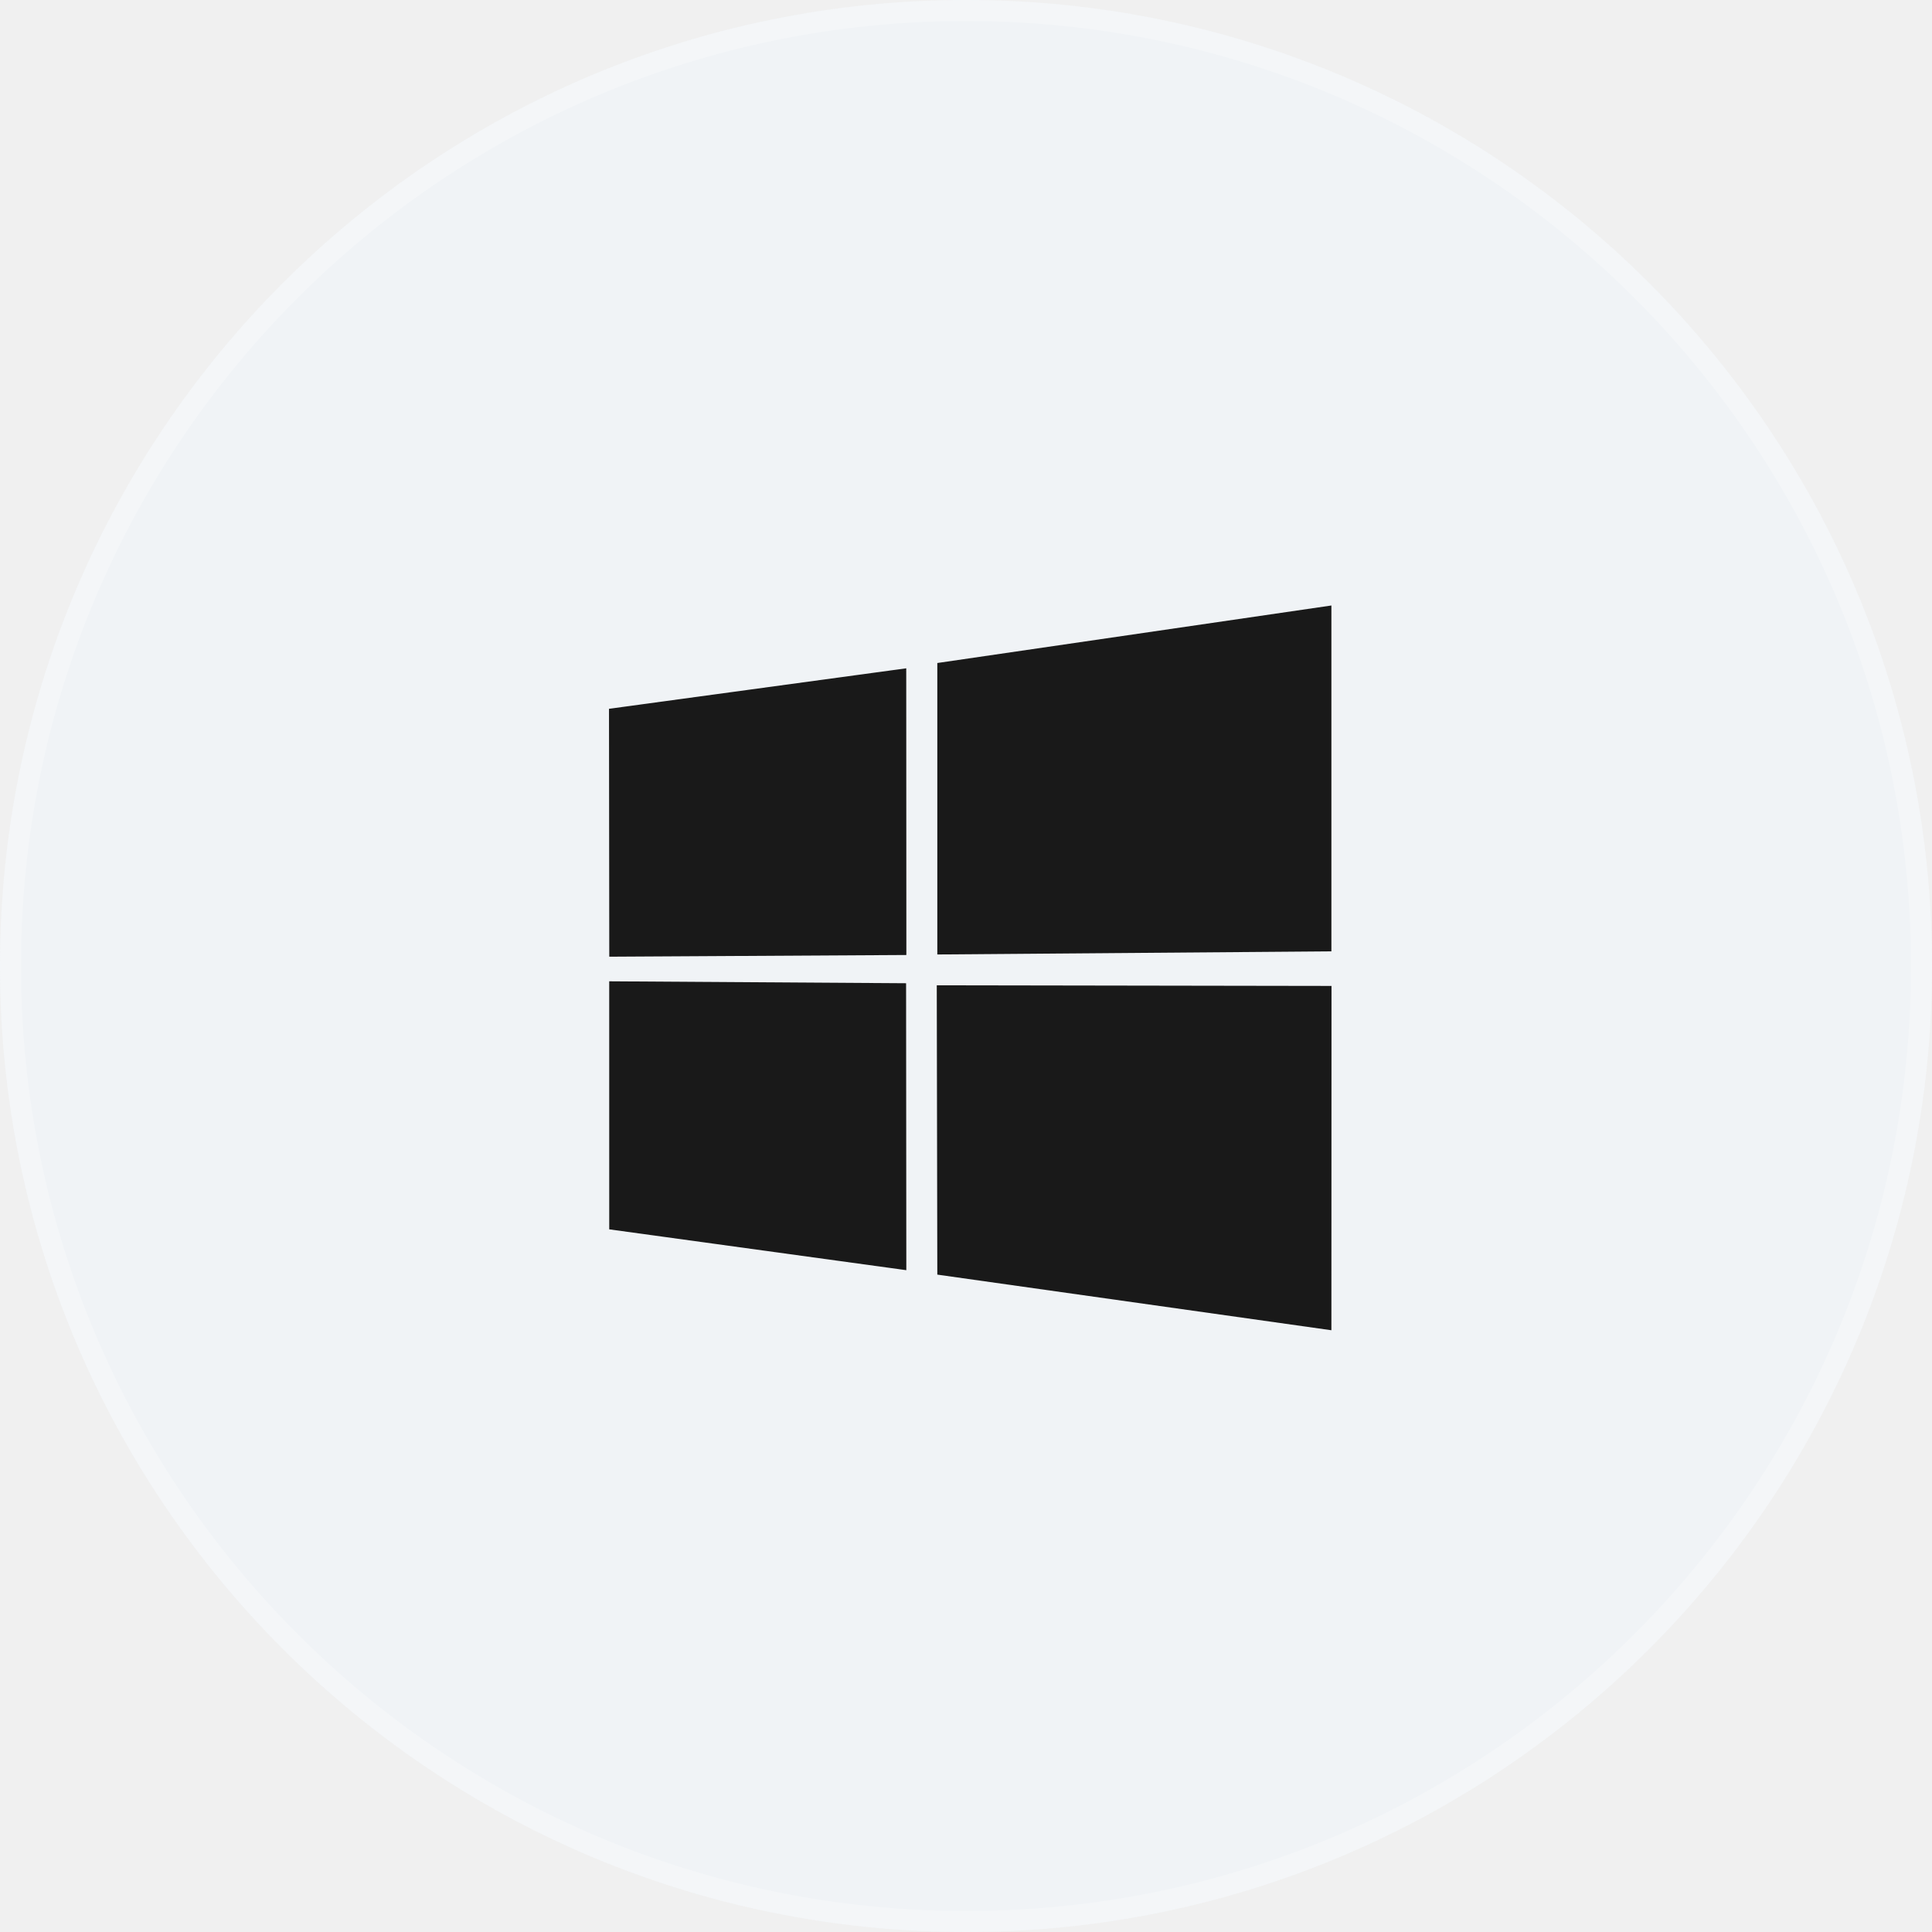
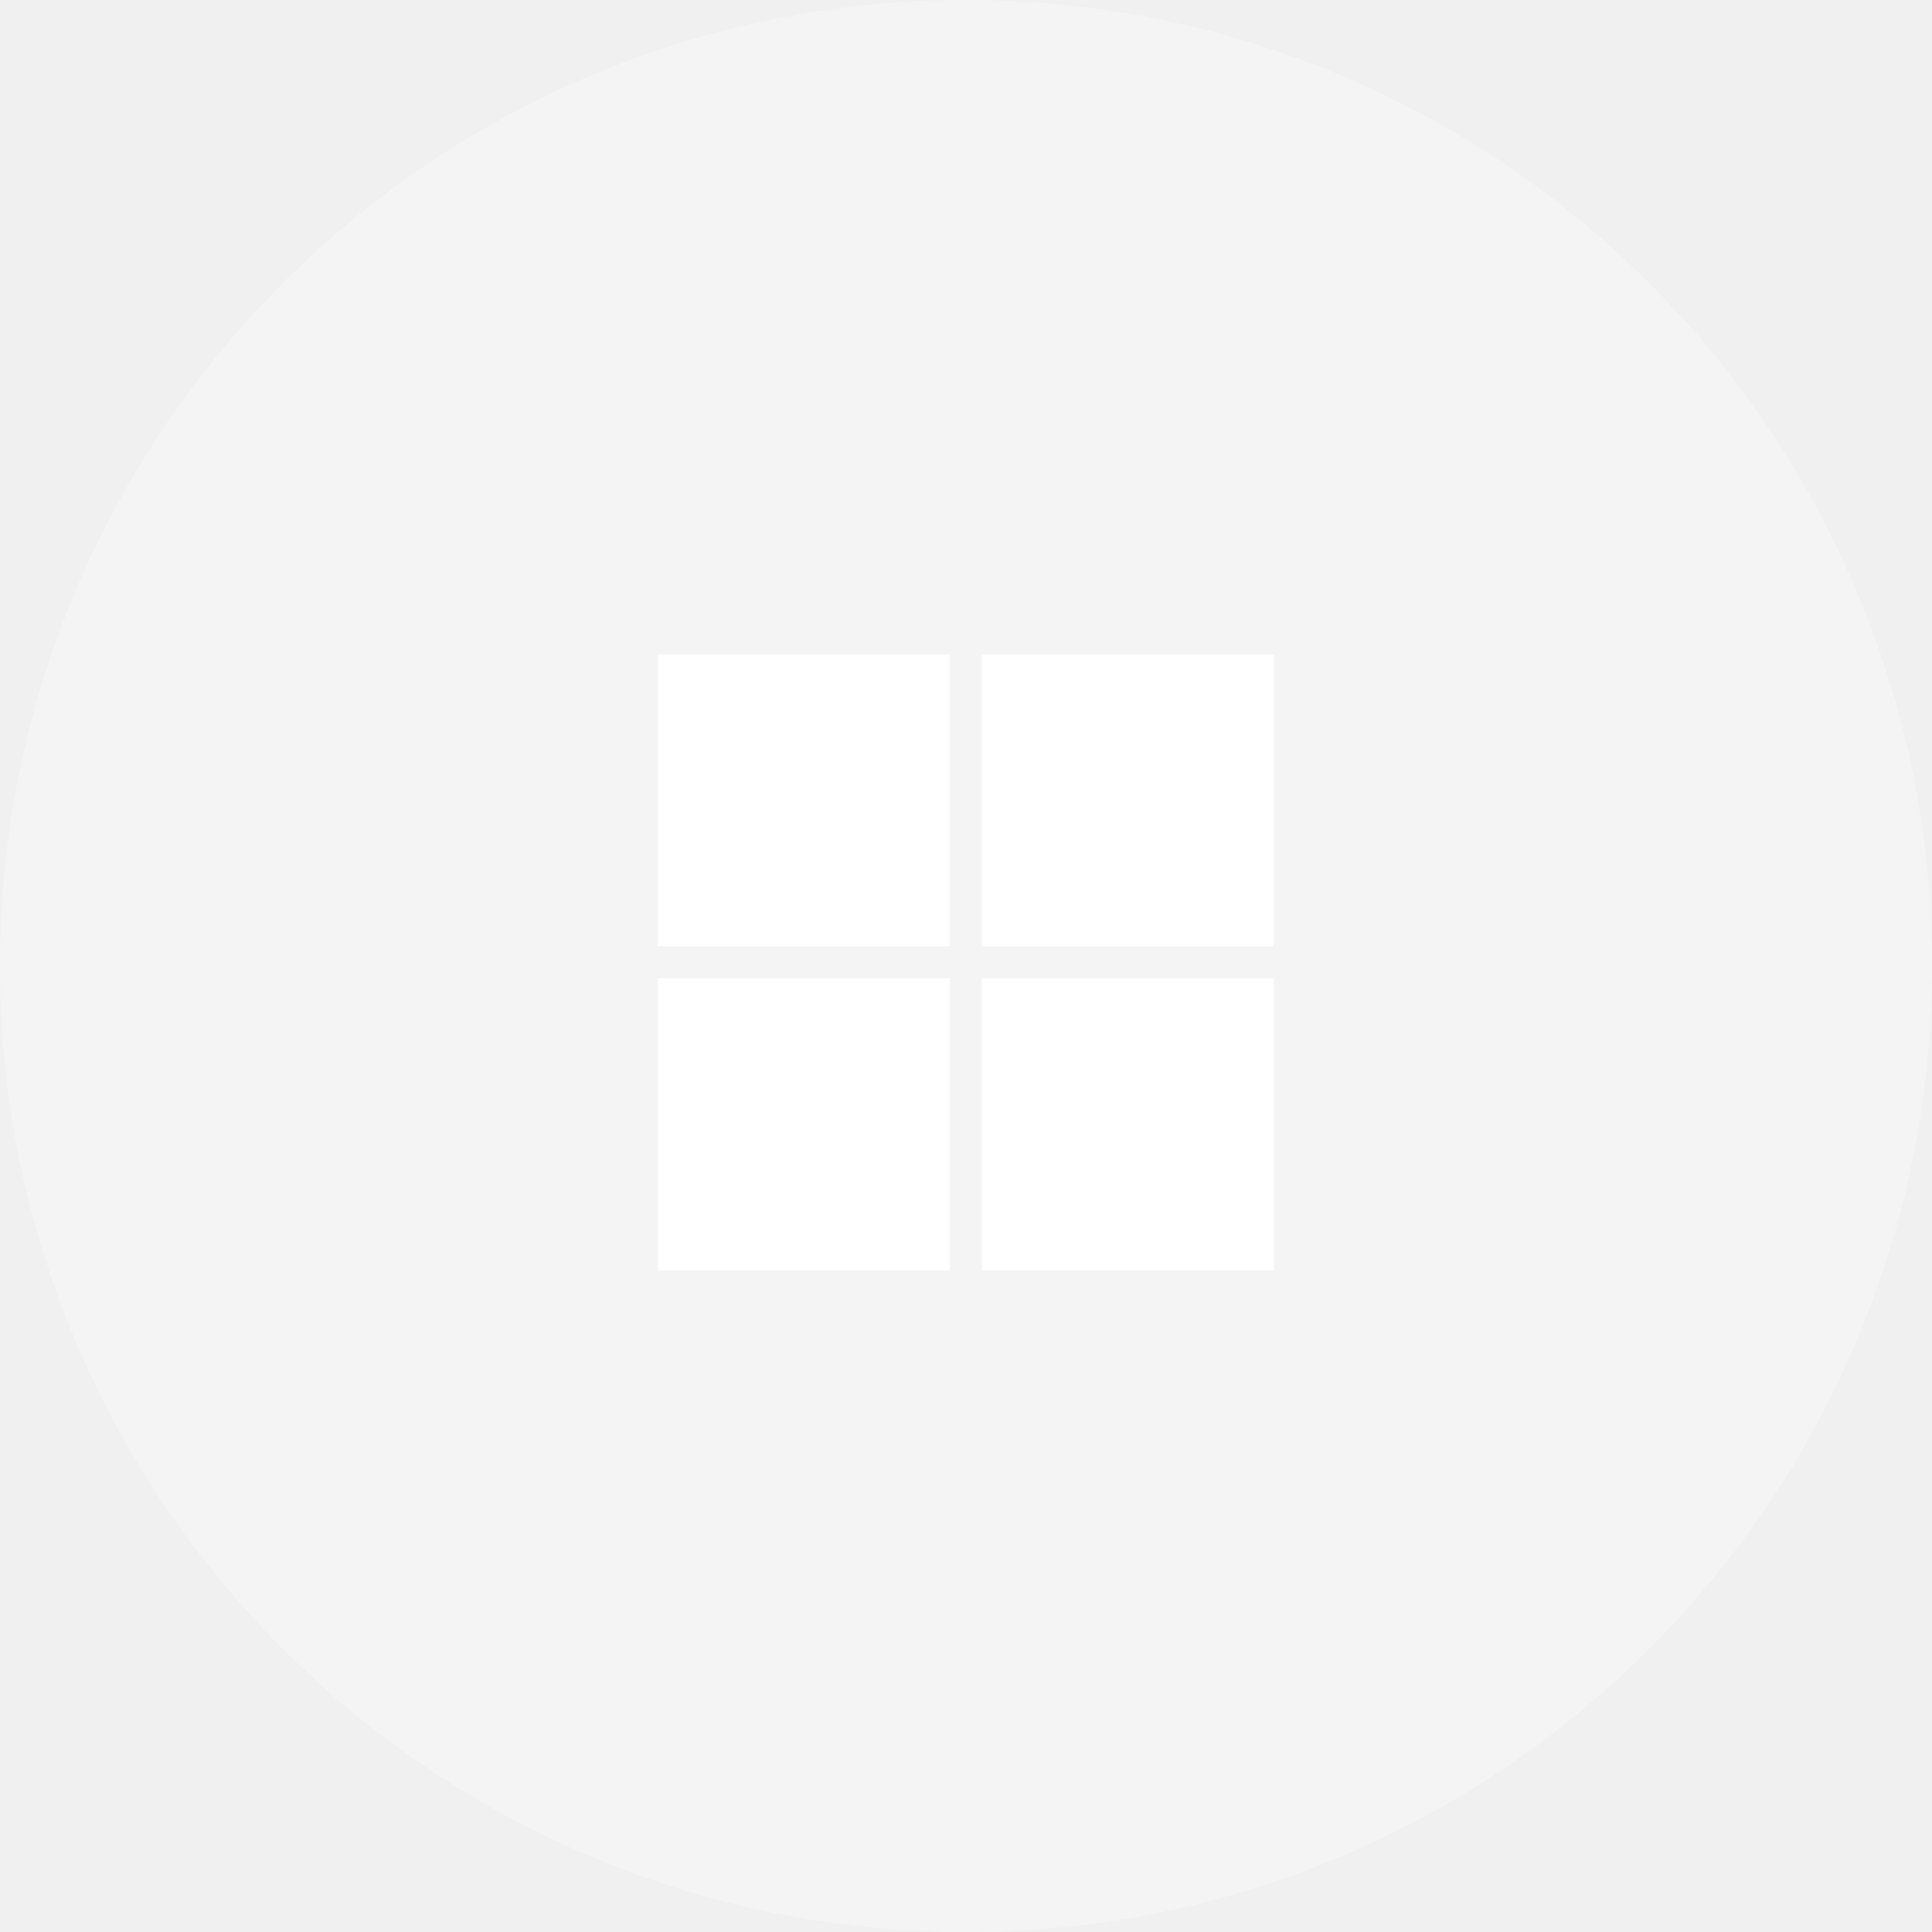
<svg xmlns="http://www.w3.org/2000/svg" width="92" height="92" viewBox="0 0 92 92" fill="none">
  <g opacity="0.99">
-     <g clip-path="url(#clip0_1_3133)">
-       <path d="M81.048 0H10.952C4.904 0 0 4.904 0 10.952V81.048C0 87.097 4.904 92 10.952 92H81.048C87.097 92 92 87.097 92 81.048V10.952C92 4.904 87.097 0 81.048 0Z" fill="#F0F3F6" />
-       <path fill-rule="evenodd" clip-rule="evenodd" d="M43.154 31.824L43.16 45.476L29.013 45.557L29 33.752L43.154 31.824ZM43.147 46.821L43.158 60.485L29.011 58.54L29.01 46.729L43.147 46.821ZM63.4 28.833V45.303L44.634 45.451V31.572L63.4 28.833ZM63.405 46.949L63.4 63.345L44.634 60.696L44.608 46.919L63.405 46.949Z" fill="#171717" />
+     <g clip-path="url(#clip0_142_172)">
+       <path d="M81.048 0H10.952C4.904 0 0 4.904 0 10.952V81.048C0 87.097 4.904 92 10.952 92H81.048C87.097 92 92 87.097 92 81.048V10.952C92 4.904 87.097 0 81.048 0Z" fill="white" fill-opacity="0.28" />
+       <path d="M45.231 31.158H31.327V45.059H45.231V31.158ZM60.66 31.158H46.756V45.059H60.66V31.158ZM45.231 46.587H31.327V60.491H45.231V46.587ZM60.66 46.587H46.756V60.491H60.66V46.587Z" fill="white" />
    </g>
-     <rect x="0.5" y="0.5" width="91" height="91" rx="45.5" stroke="white" stroke-opacity="0.25" />
  </g>
  <defs>
-     <clipPath id="clip0_1_3133">
+     <clipPath id="clip0_142_172">
      <rect width="92" height="92" rx="46" fill="white" />
    </clipPath>
  </defs>
</svg>
